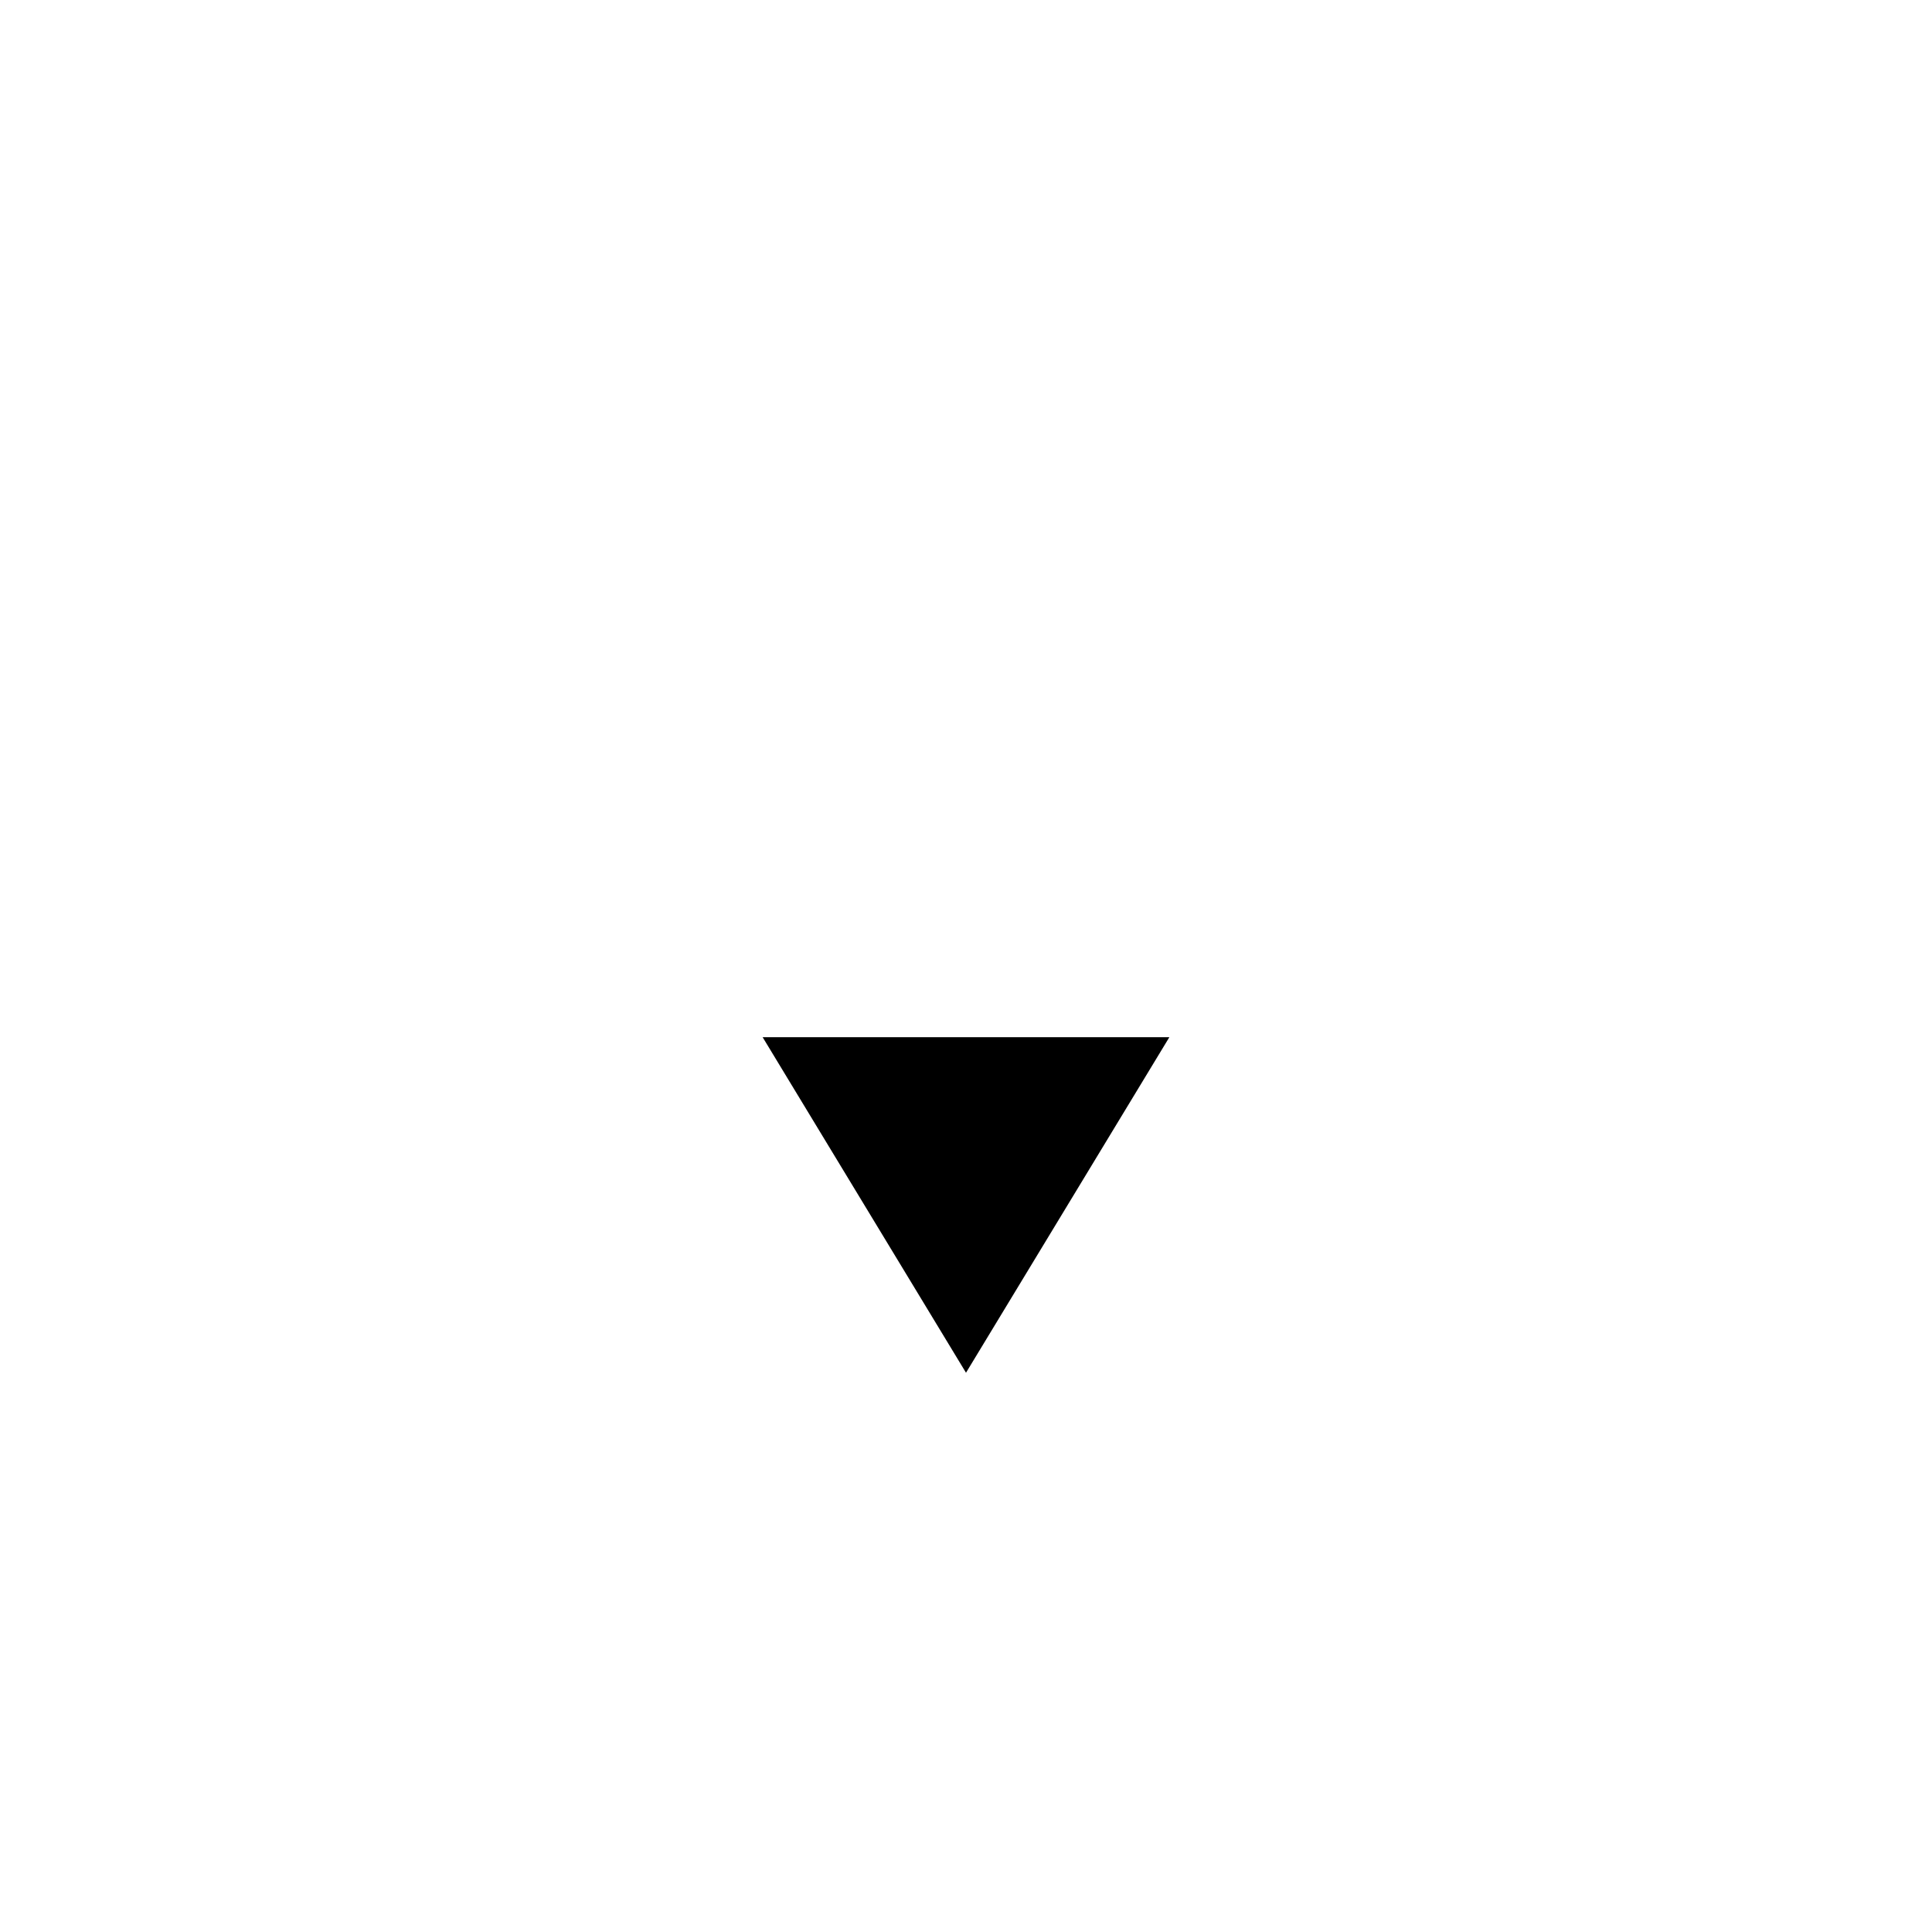
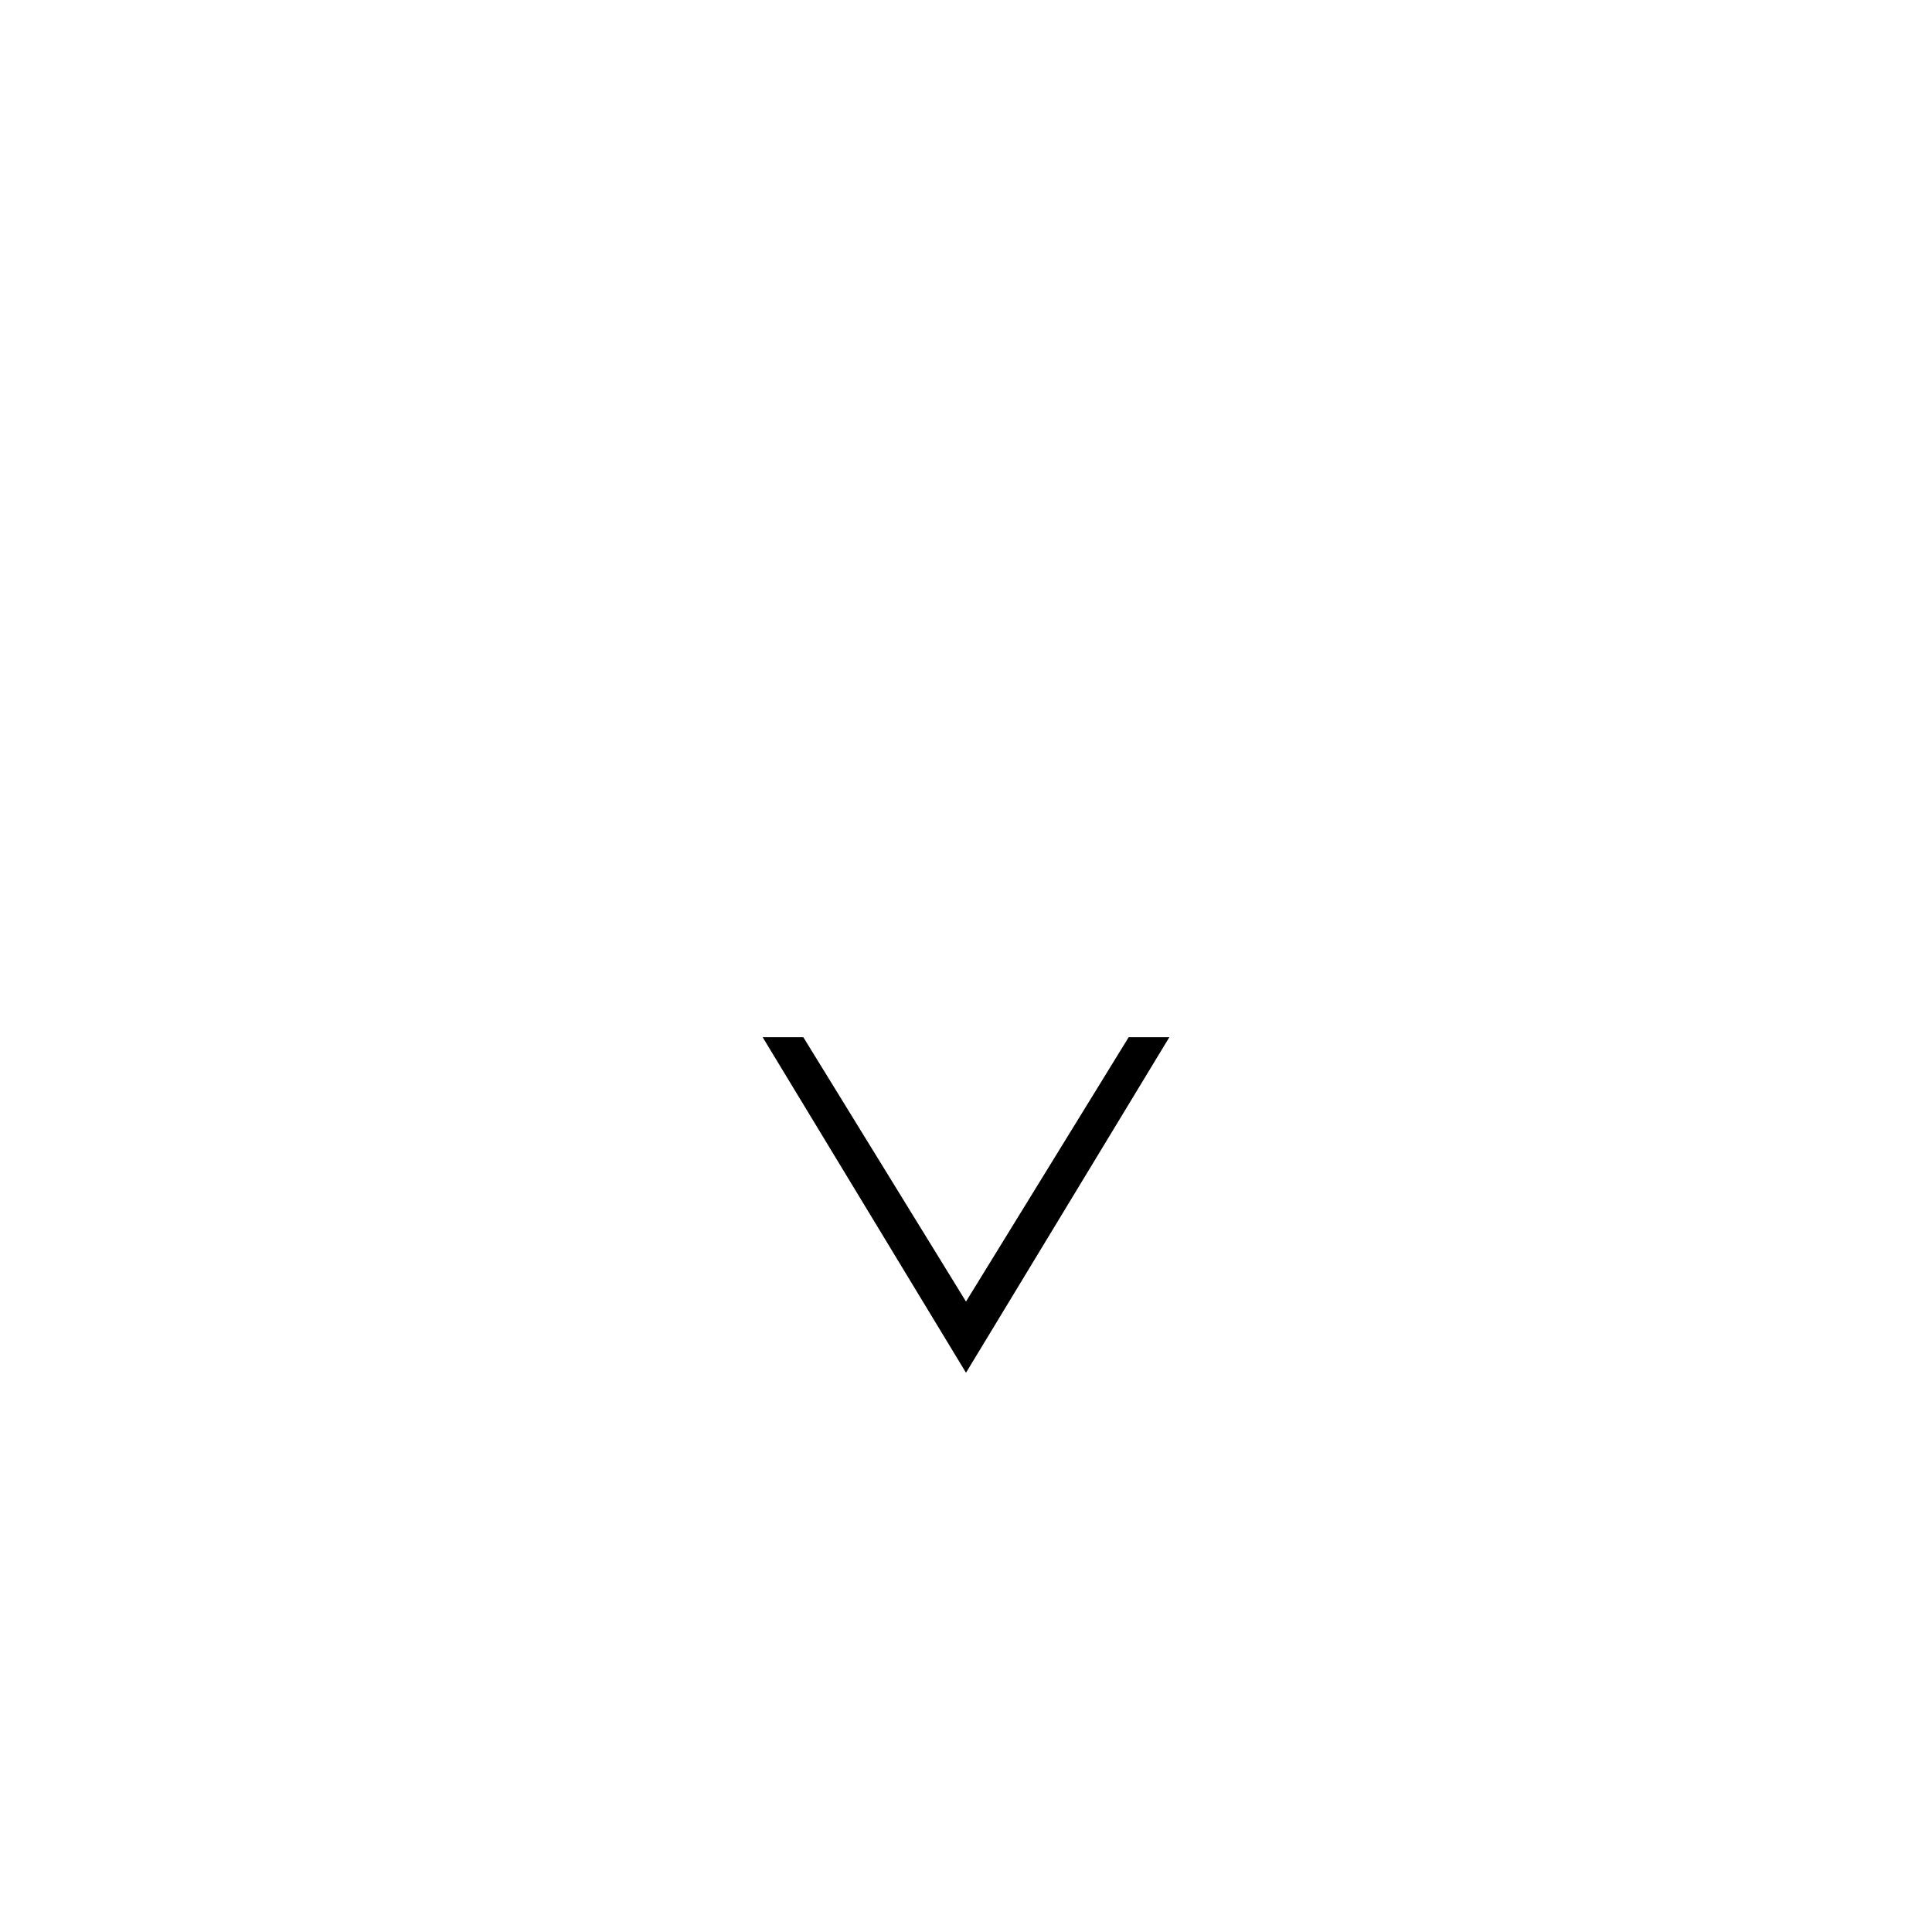
<svg xmlns="http://www.w3.org/2000/svg" version="1.1" id="Layer_1" x="0px" y="0px" viewBox="0 0 19 19" style="enable-background:new 0 0 19 19;" xml:space="preserve">
  <style type="text/css">
	.st0{fill:none;}
</style>
  <polygon class="st0" points="9.5,5.2 7.5,8.5 11.5,8.5 " />
-   <polygon points="9.5,13.5 7.5,10.2 11.5,10.2 " />
+   <polygon points="11.1,10.2 9.5,12.8 7.9,10.2 7.5,10.2 9.5,13.5 11.5,10.2 " />
</svg>
